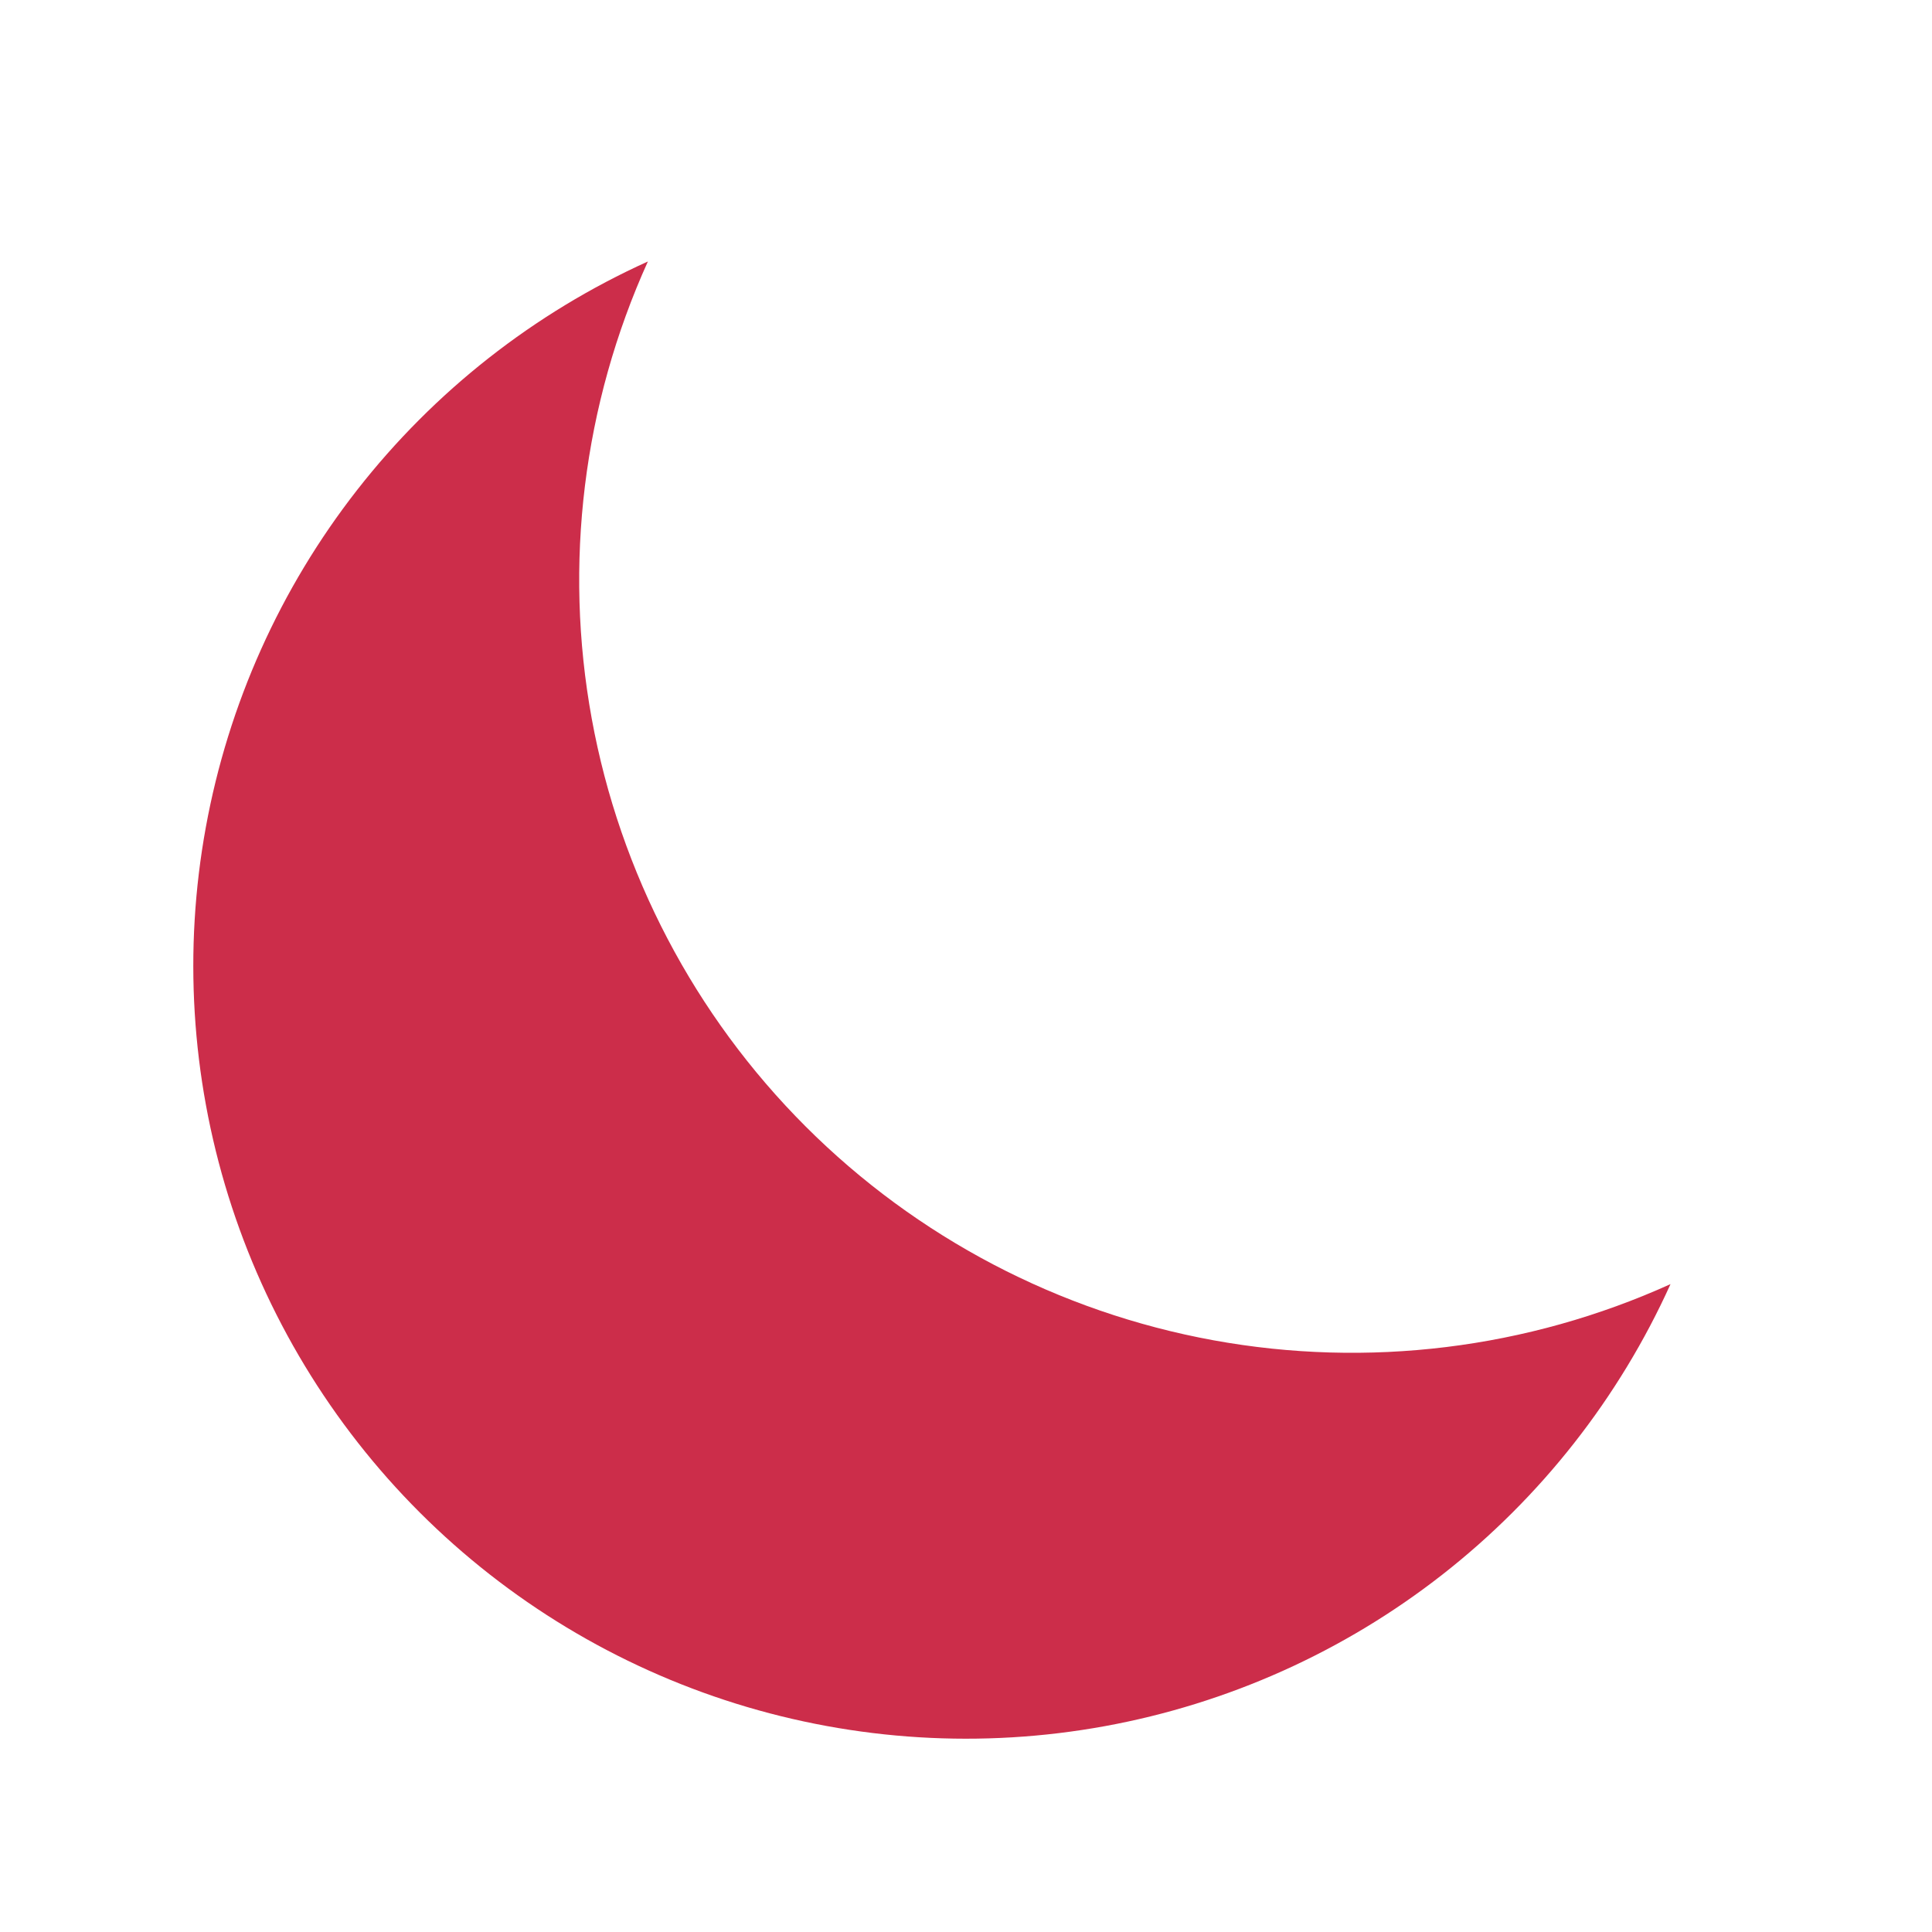
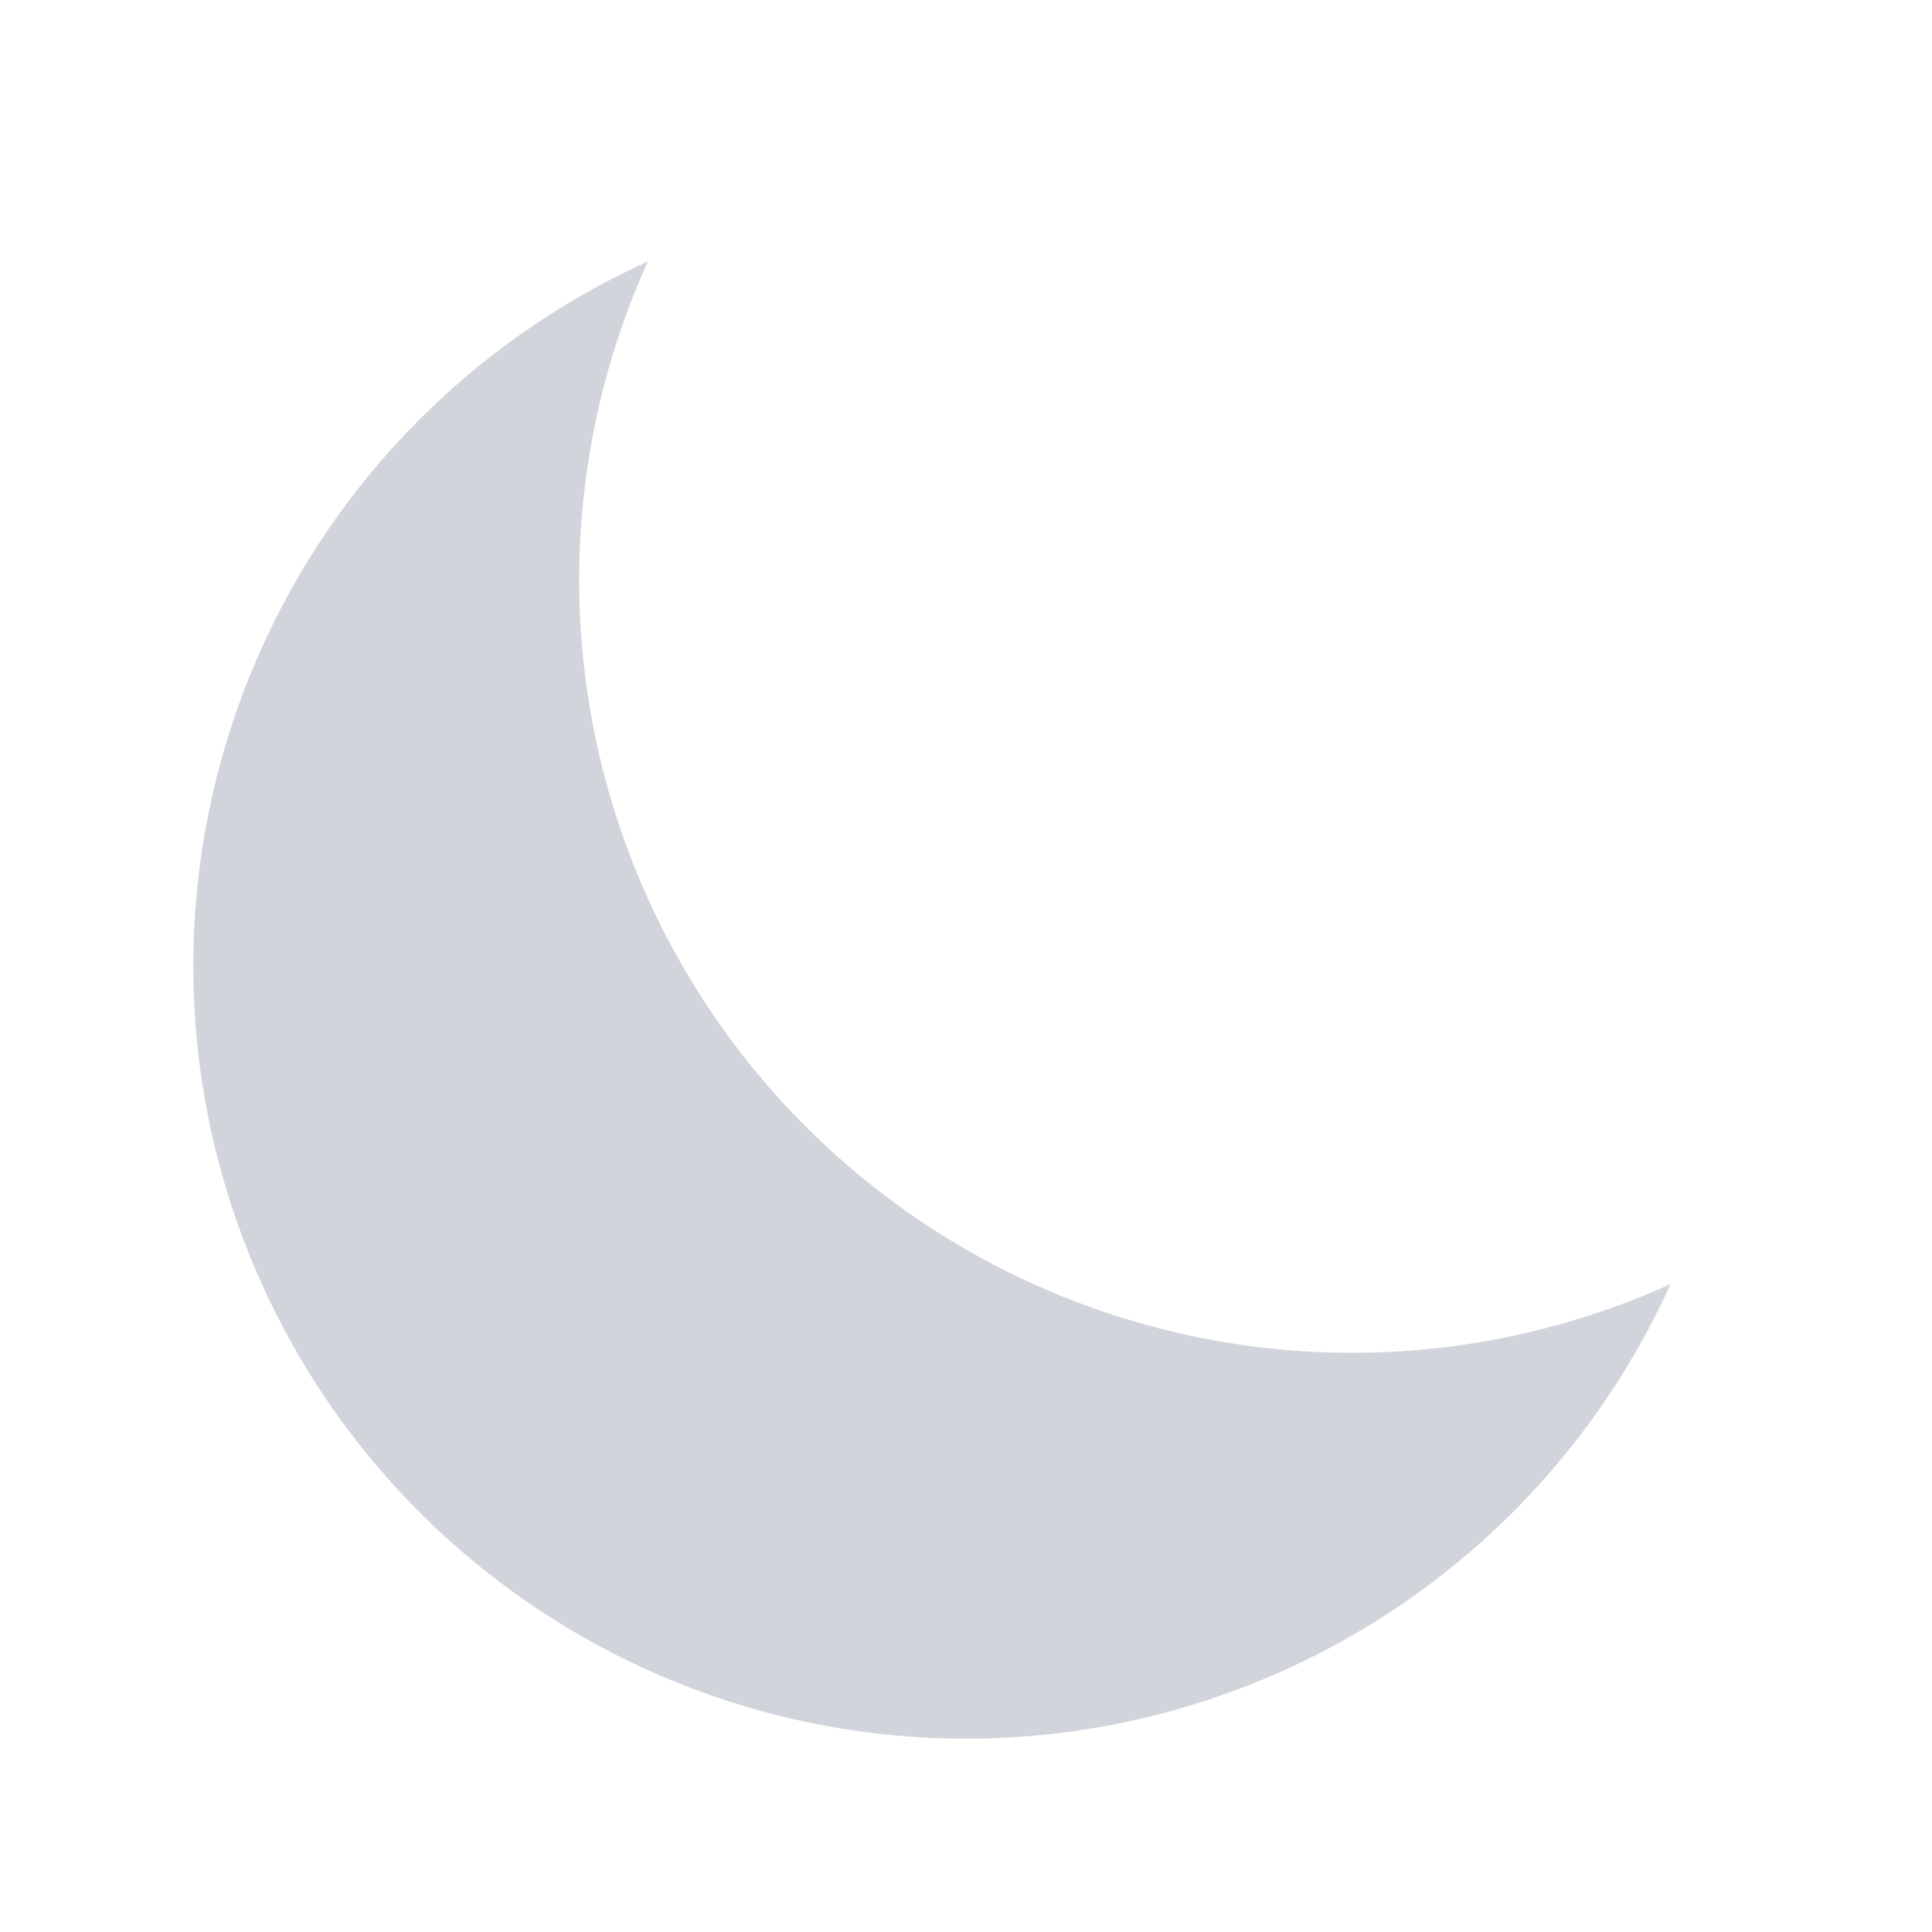
<svg xmlns="http://www.w3.org/2000/svg" width="29" height="29" viewBox="0 0 29 29" fill="none">
-   <path d="M25.075 19.275C22.927 20.247 20.533 20.541 18.214 20.118C15.895 19.695 13.759 18.575 12.092 16.908C10.425 15.241 9.305 13.105 8.882 10.786C8.459 8.467 8.753 6.073 9.725 3.925C8.015 4.698 6.518 5.874 5.362 7.353C4.206 8.832 3.427 10.569 3.09 12.415C2.753 14.261 2.869 16.161 3.428 17.953C3.987 19.744 4.972 21.374 6.299 22.701C7.626 24.028 9.256 25.013 11.047 25.572C12.839 26.131 14.739 26.247 16.585 25.91C18.431 25.573 20.168 24.794 21.647 23.638C23.126 22.482 24.302 20.985 25.075 19.275V19.275Z" fill="#CC2D4A" />
+   <path d="M25.075 19.275C22.927 20.247 20.533 20.541 18.214 20.118C15.895 19.695 13.759 18.575 12.092 16.908C10.425 15.241 9.305 13.105 8.882 10.786C8.459 8.467 8.753 6.073 9.725 3.925C8.015 4.698 6.518 5.874 5.362 7.353C4.206 8.832 3.427 10.569 3.09 12.415C2.753 14.261 2.869 16.161 3.428 17.953C3.987 19.744 4.972 21.374 6.299 22.701C7.626 24.028 9.256 25.013 11.047 25.572C12.839 26.131 14.739 26.247 16.585 25.91C18.431 25.573 20.168 24.794 21.647 23.638C23.126 22.482 24.302 20.985 25.075 19.275V19.275Z" fill="#d1d5db" />
</svg>
